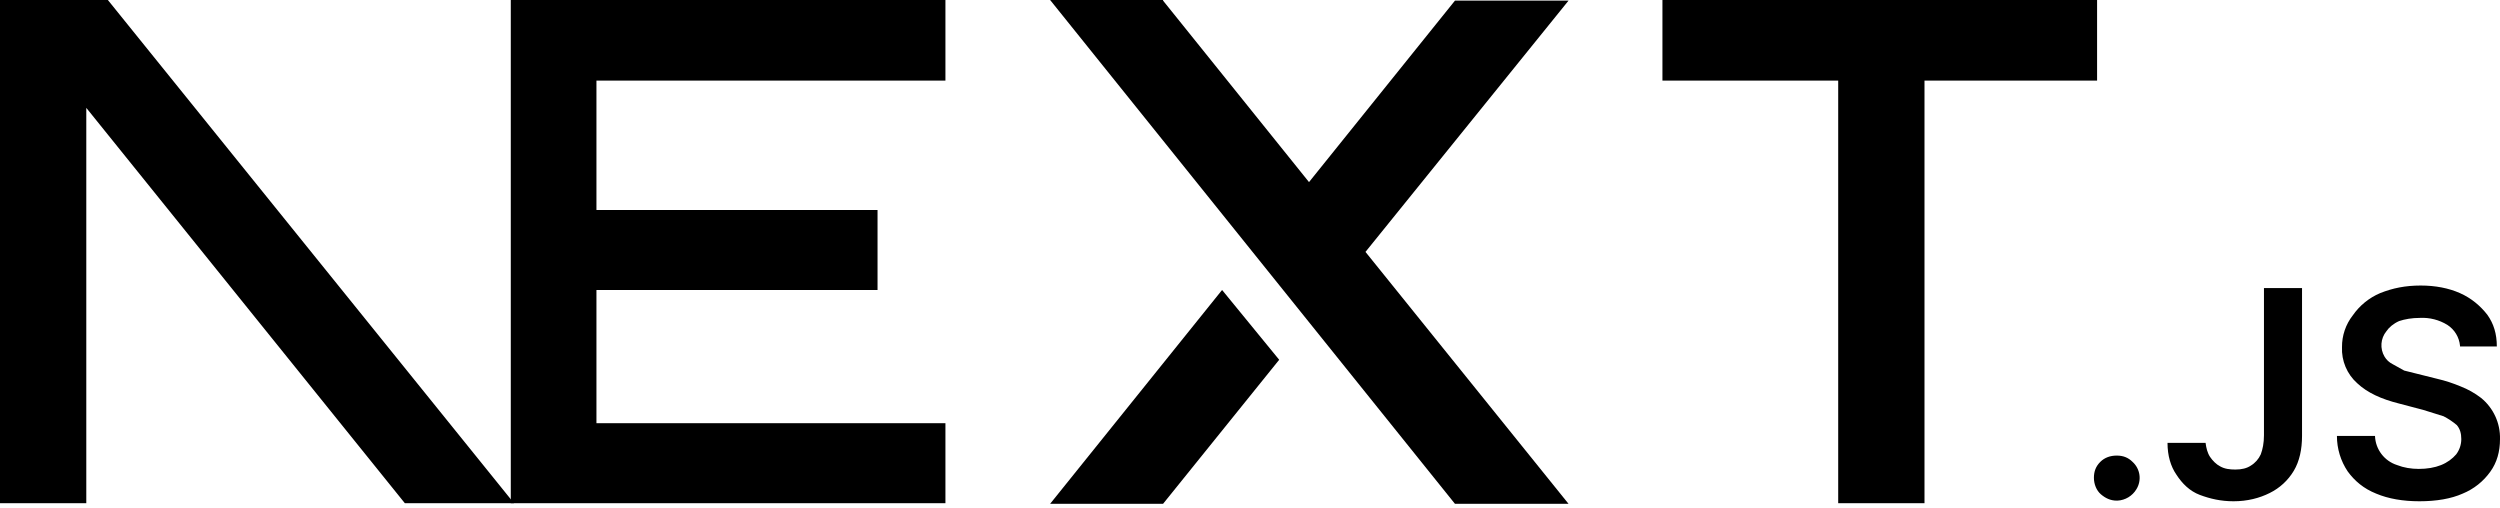
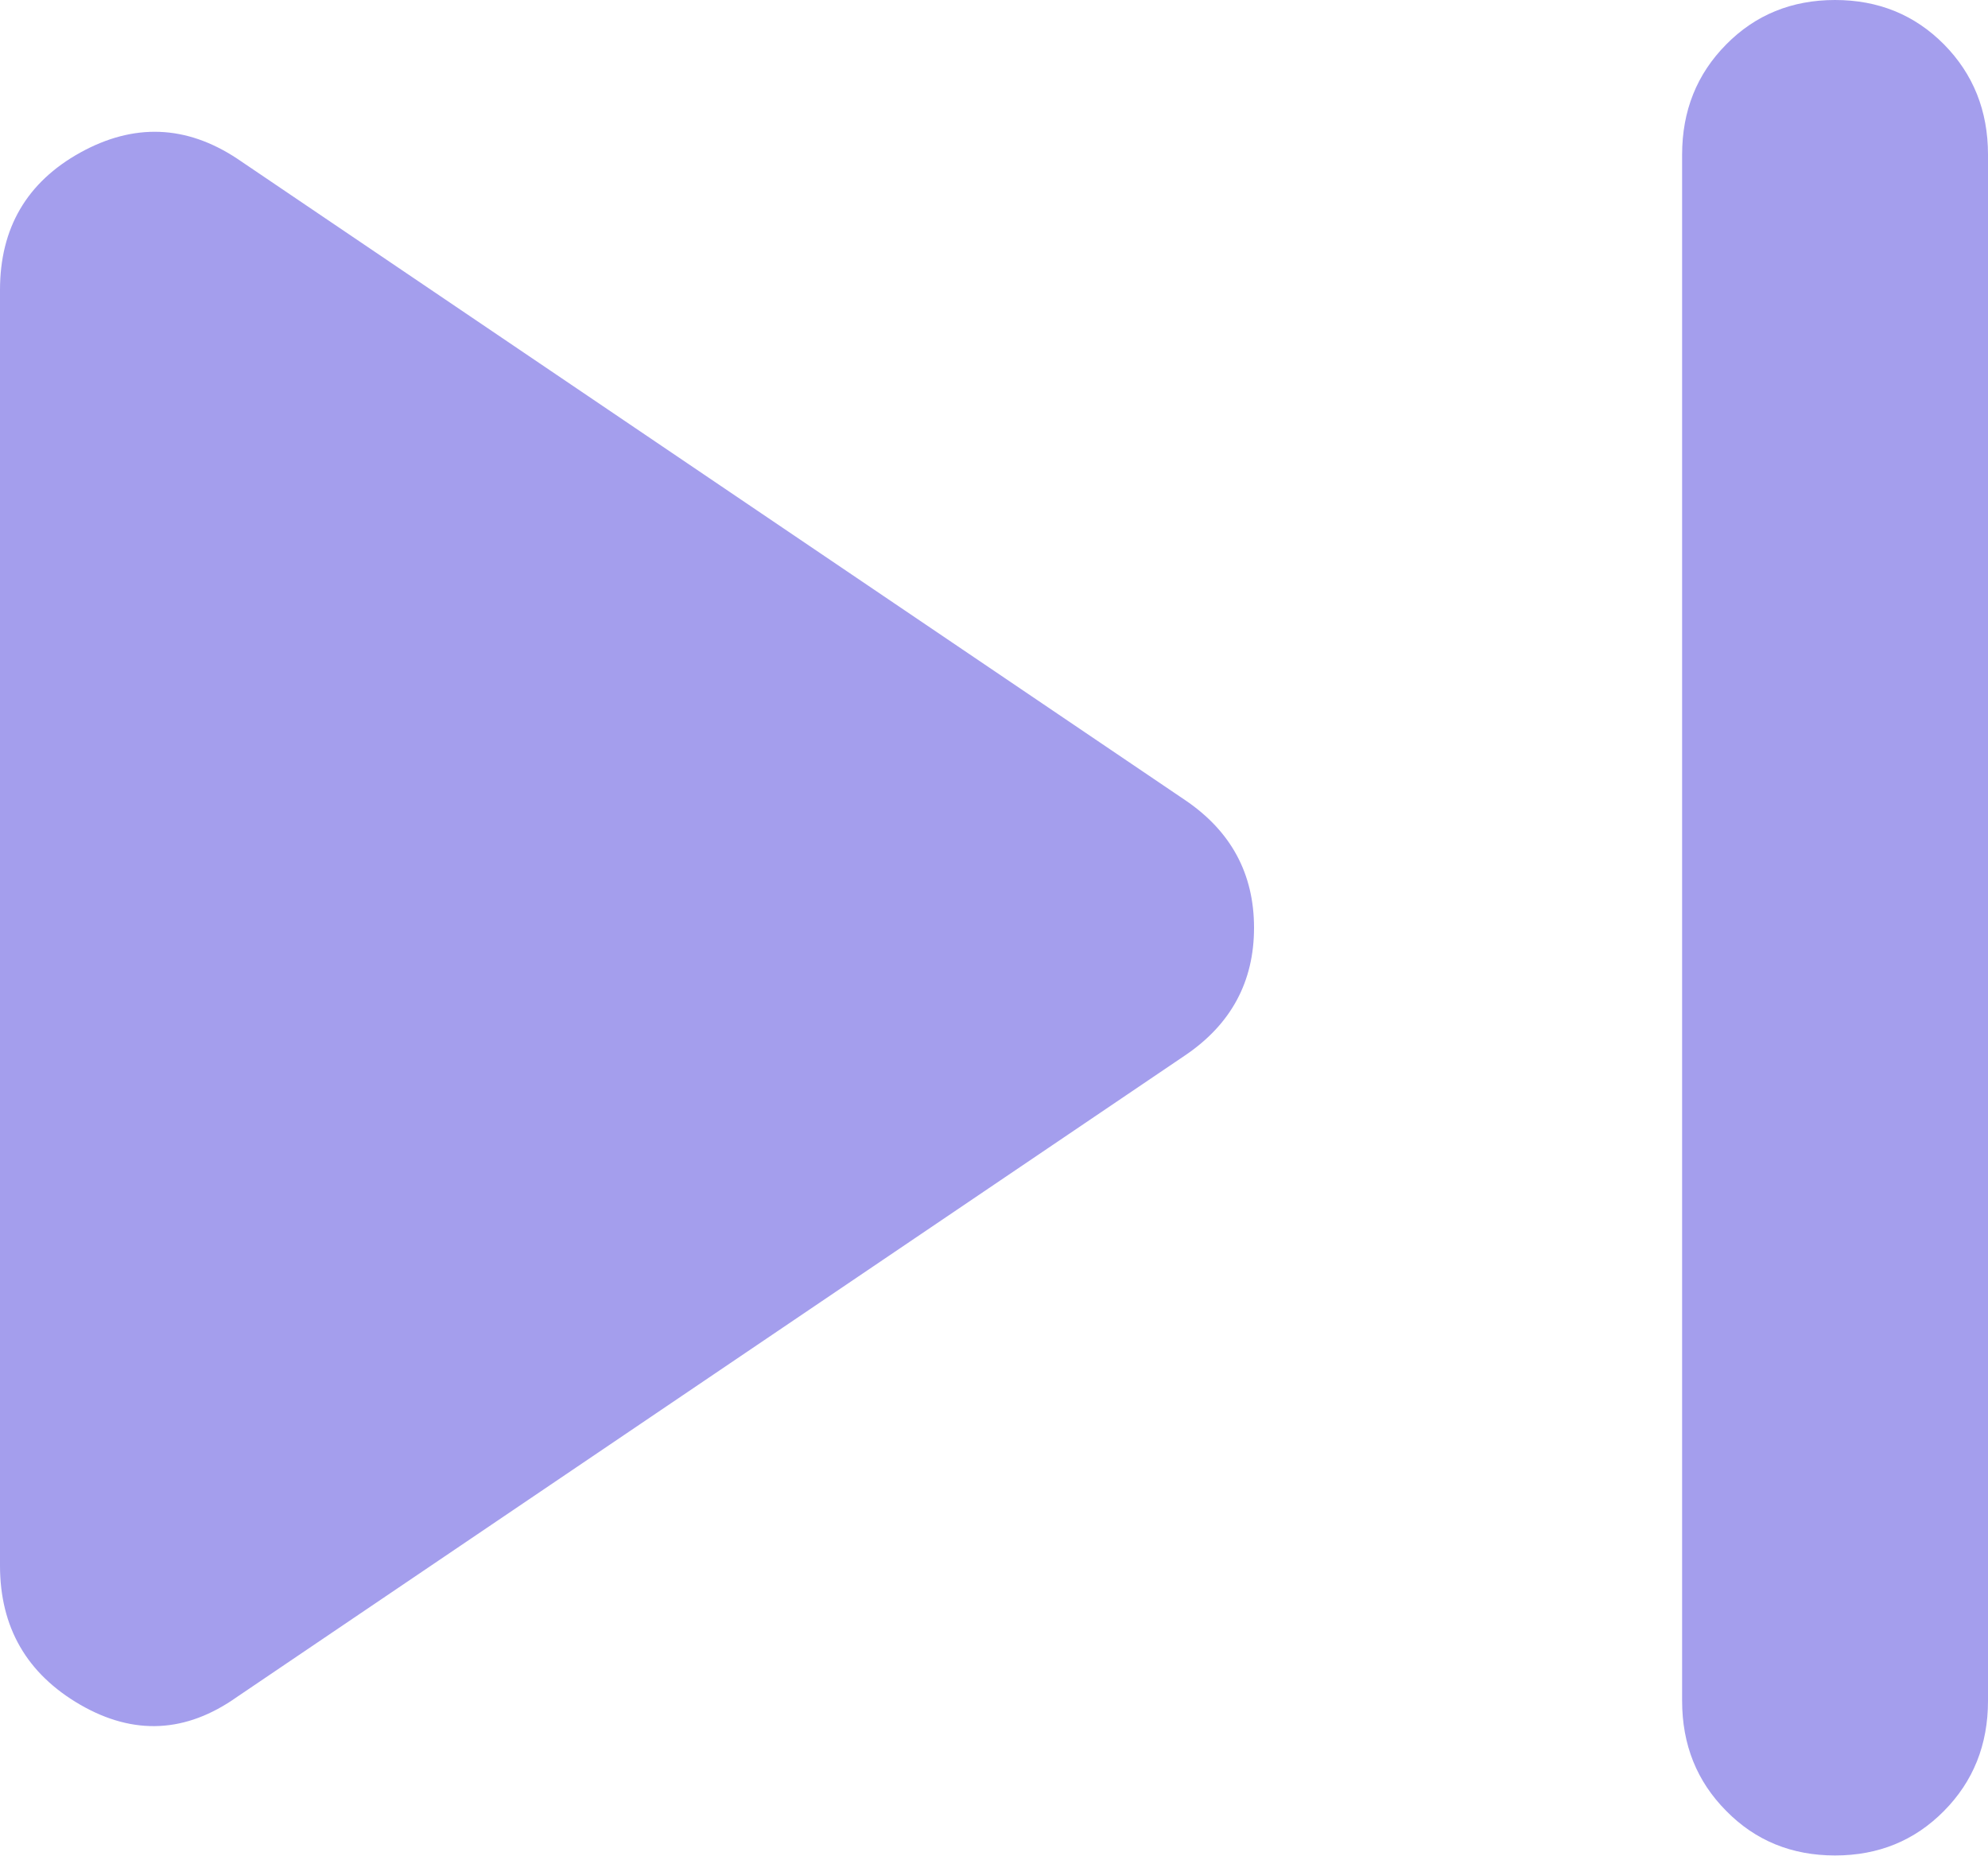
- <svg xmlns="http://www.w3.org/2000/svg" fill="none" viewBox="0 0 394 80">
-   <path fill="#000" d="M262 0h68.5v12.7h-27.2v66.6h-13.6V12.7H262V0ZM149 0v12.7H94v20.4h44.3v12.6H94v21h55v12.6H80.5V0h68.7zm34.3 0h-17.8l63.8 79.4h17.9l-32-39.7 32-39.6h-17.9l-23 28.6-23-28.6zm18.3 56.7-9-11-27.1 33.7h17.8l18.3-22.7z" />
-   <path fill="#000" d="M81 79.3 17 0H0v79.3h13.6V17l50.2 62.3H81Zm252.6-.4c-1 0-1.8-.4-2.5-1s-1.1-1.6-1.1-2.6.3-1.8 1-2.5 1.6-1 2.6-1 1.8.3 2.5 1a3.4 3.4 0 0 1 .6 4.3 3.7 3.7 0 0 1-3 1.8zm23.2-33.5h6v23.3c0 2.1-.4 4-1.3 5.5a9.1 9.1 0 0 1-3.8 3.5c-1.6.8-3.5 1.3-5.7 1.3-2 0-3.7-.4-5.3-1s-2.8-1.8-3.7-3.2c-.9-1.3-1.4-3-1.4-5h6c.1.8.3 1.6.7 2.2s1 1.2 1.6 1.5c.7.4 1.5.5 2.4.5 1 0 1.8-.2 2.4-.6a4 4 0 0 0 1.6-1.8c.3-.8.5-1.8.5-3V45.5zm30.9 9.1a4.4 4.4 0 0 0-2-3.3 7.5 7.5 0 0 0-4.3-1.1c-1.3 0-2.4.2-3.3.5-.9.4-1.6 1-2 1.6a3.5 3.5 0 0 0-.3 4c.3.5.7.9 1.3 1.2l1.8 1 2 .5 3.2.8c1.3.3 2.5.7 3.7 1.2a13 13 0 0 1 3.2 1.8 8.1 8.1 0 0 1 3 6.5c0 2-.5 3.7-1.5 5.1a10 10 0 0 1-4.4 3.5c-1.8.8-4.1 1.2-6.8 1.2-2.6 0-4.9-.4-6.8-1.2-2-.8-3.4-2-4.5-3.5a10 10 0 0 1-1.7-5.6h6a5 5 0 0 0 3.5 4.6c1 .4 2.2.6 3.4.6 1.3 0 2.5-.2 3.5-.6 1-.4 1.8-1 2.4-1.7a4 4 0 0 0 .8-2.4c0-.9-.2-1.6-.7-2.2a11 11 0 0 0-2.1-1.4l-3.2-1-3.8-1c-2.8-.7-5-1.7-6.6-3.2a7.2 7.2 0 0 1-2.4-5.7 8 8 0 0 1 1.7-5 10 10 0 0 1 4.3-3.5c2-.8 4-1.2 6.4-1.2 2.3 0 4.4.4 6.2 1.2 1.8.8 3.2 2 4.3 3.4 1 1.4 1.5 3 1.5 5h-5.8z" />
+ <svg xmlns="http://www.w3.org/2000/svg" width="15" height="14" viewBox="0 0 15 14" fill="none">
+   <path d="M13.846 14C13.519 14 13.245 13.888 13.025 13.664C12.803 13.441 12.692 13.164 12.692 12.833V1.167C12.692 0.836 12.803 0.559 13.025 0.335C13.245 0.112 13.519 0 13.846 0C14.173 0 14.447 0.112 14.668 0.335C14.889 0.559 15 0.836 15 1.167V12.833C15 13.164 14.889 13.441 14.668 13.664C14.447 13.888 14.173 14 13.846 14ZM1.788 12.804C1.404 13.076 1.01 13.096 0.606 12.863C0.202 12.629 0 12.279 0 11.812V2.188C0 1.721 0.202 1.375 0.606 1.151C1.01 0.928 1.404 0.943 1.788 1.196L8.942 6.037C9.288 6.271 9.462 6.592 9.462 7C9.462 7.408 9.288 7.729 8.942 7.963L1.788 12.804Z" fill="#A49EED" />
</svg>
